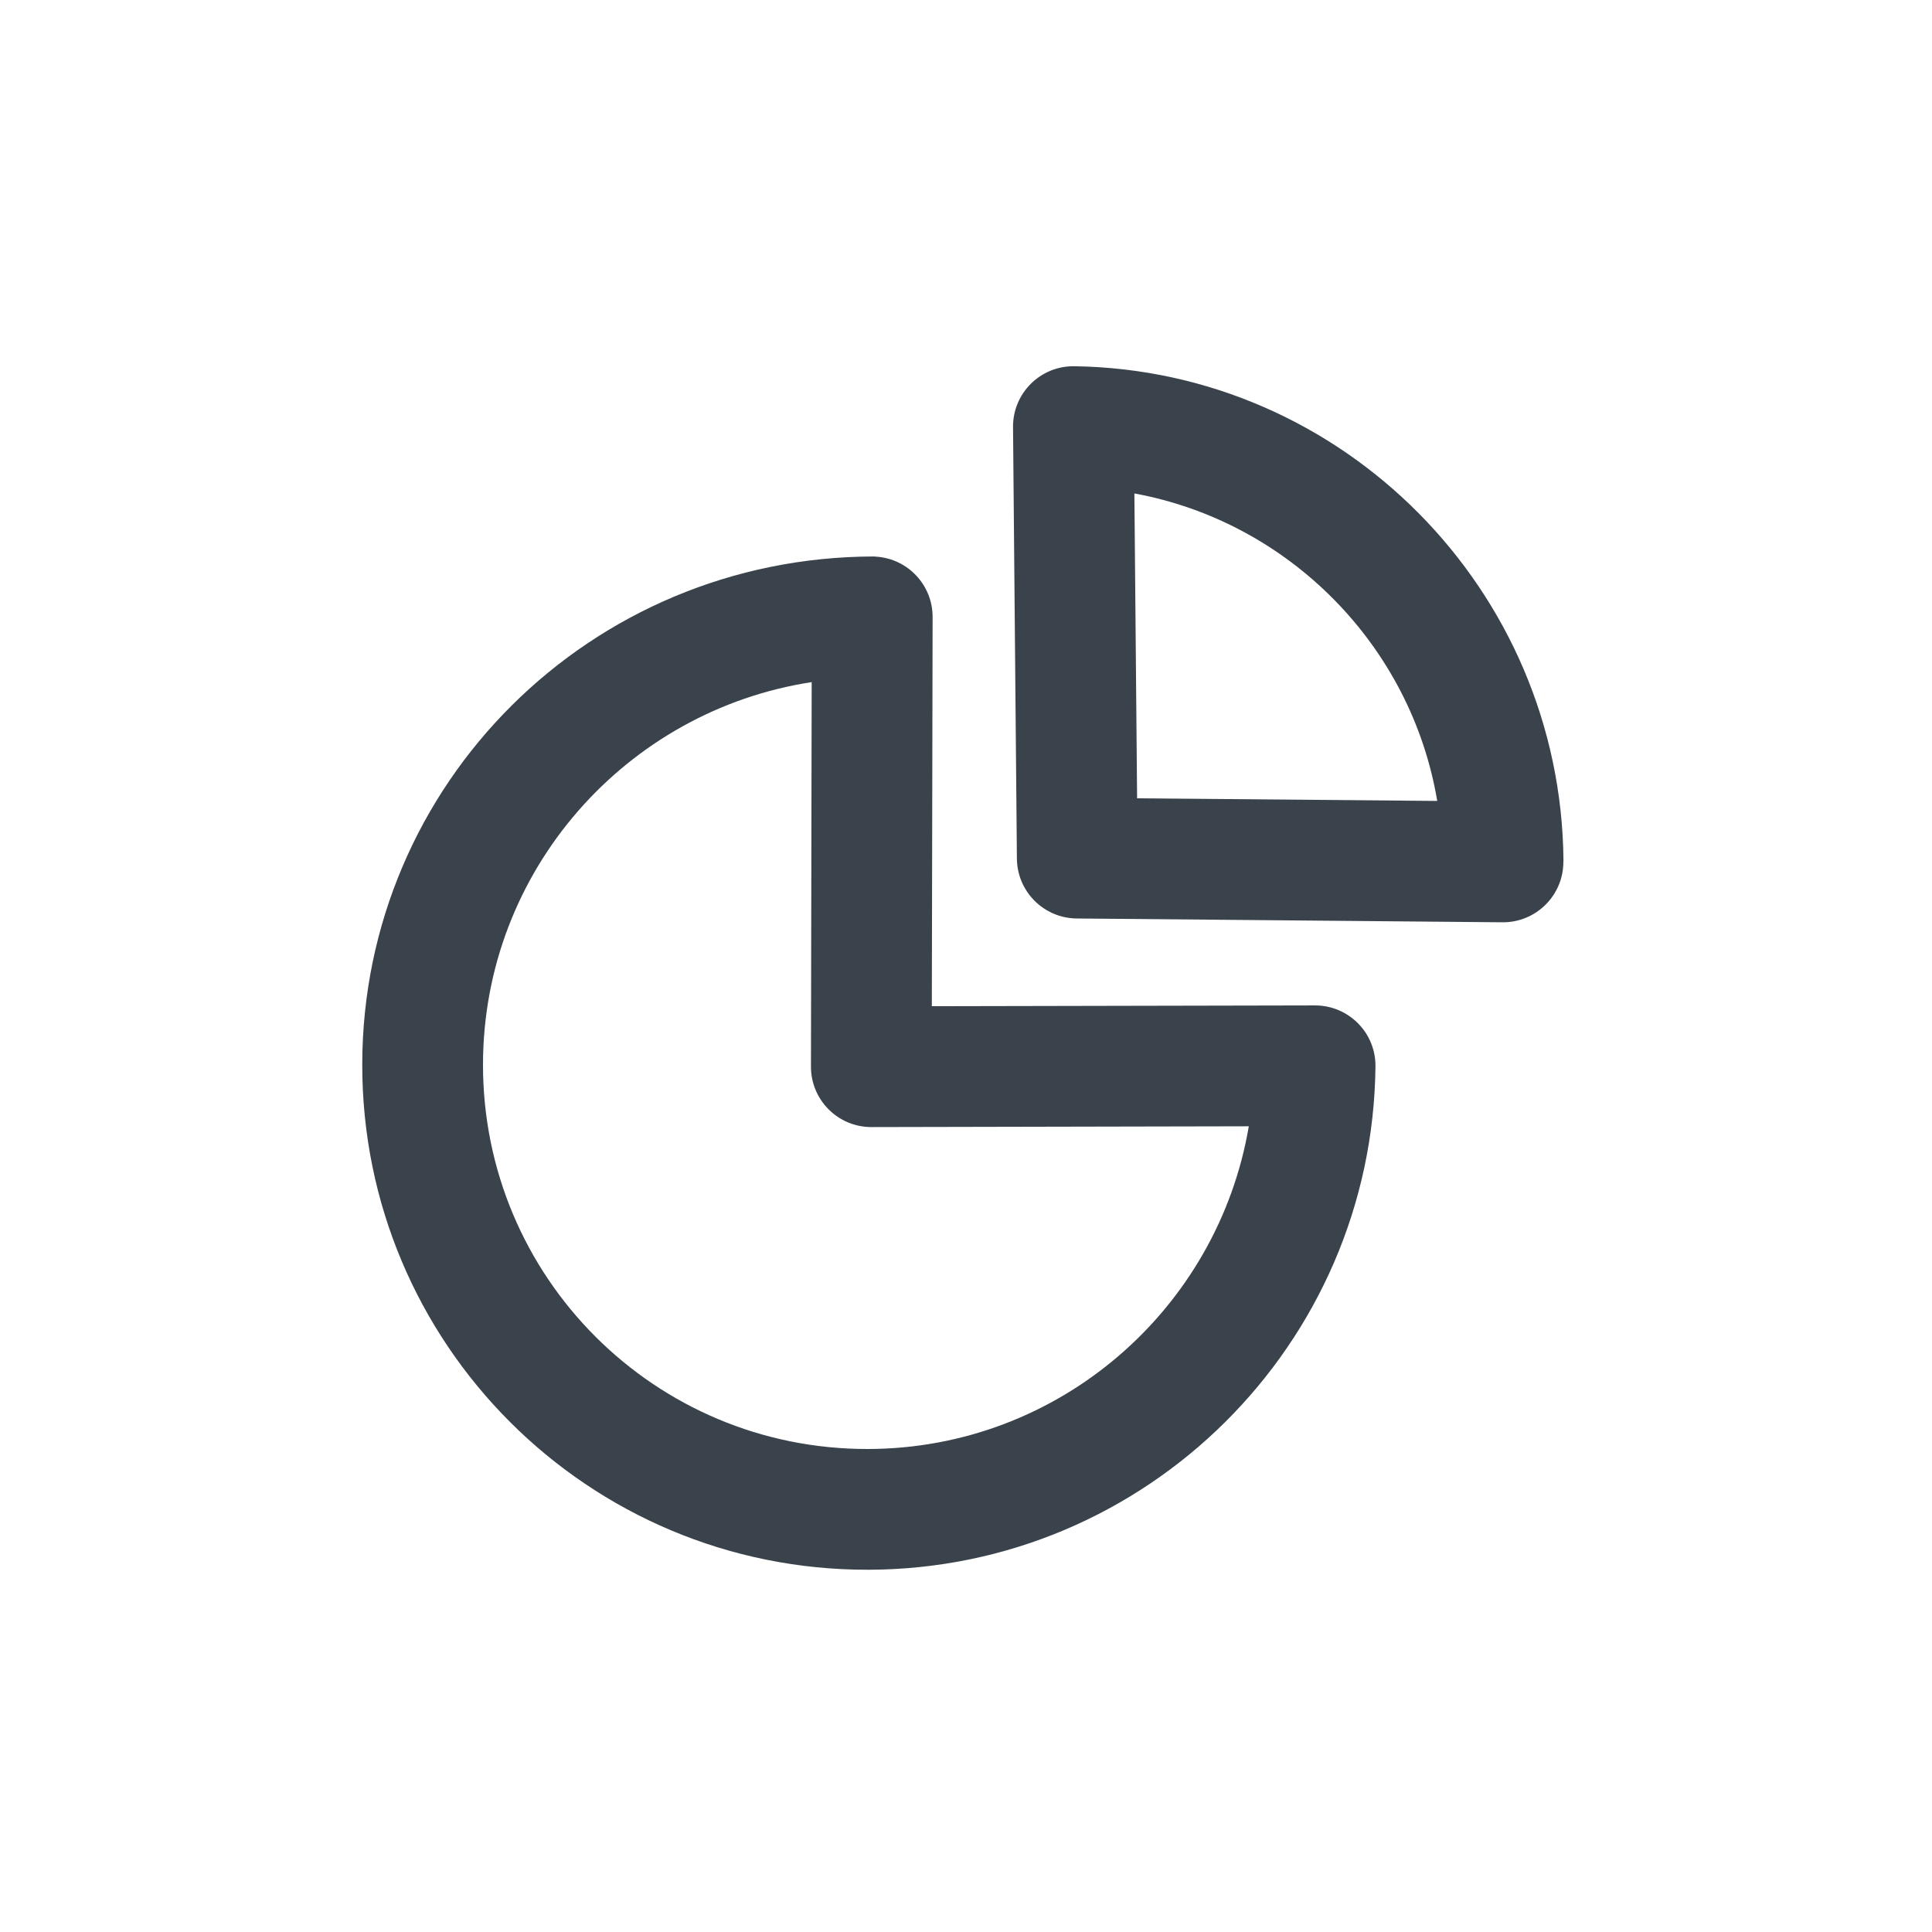
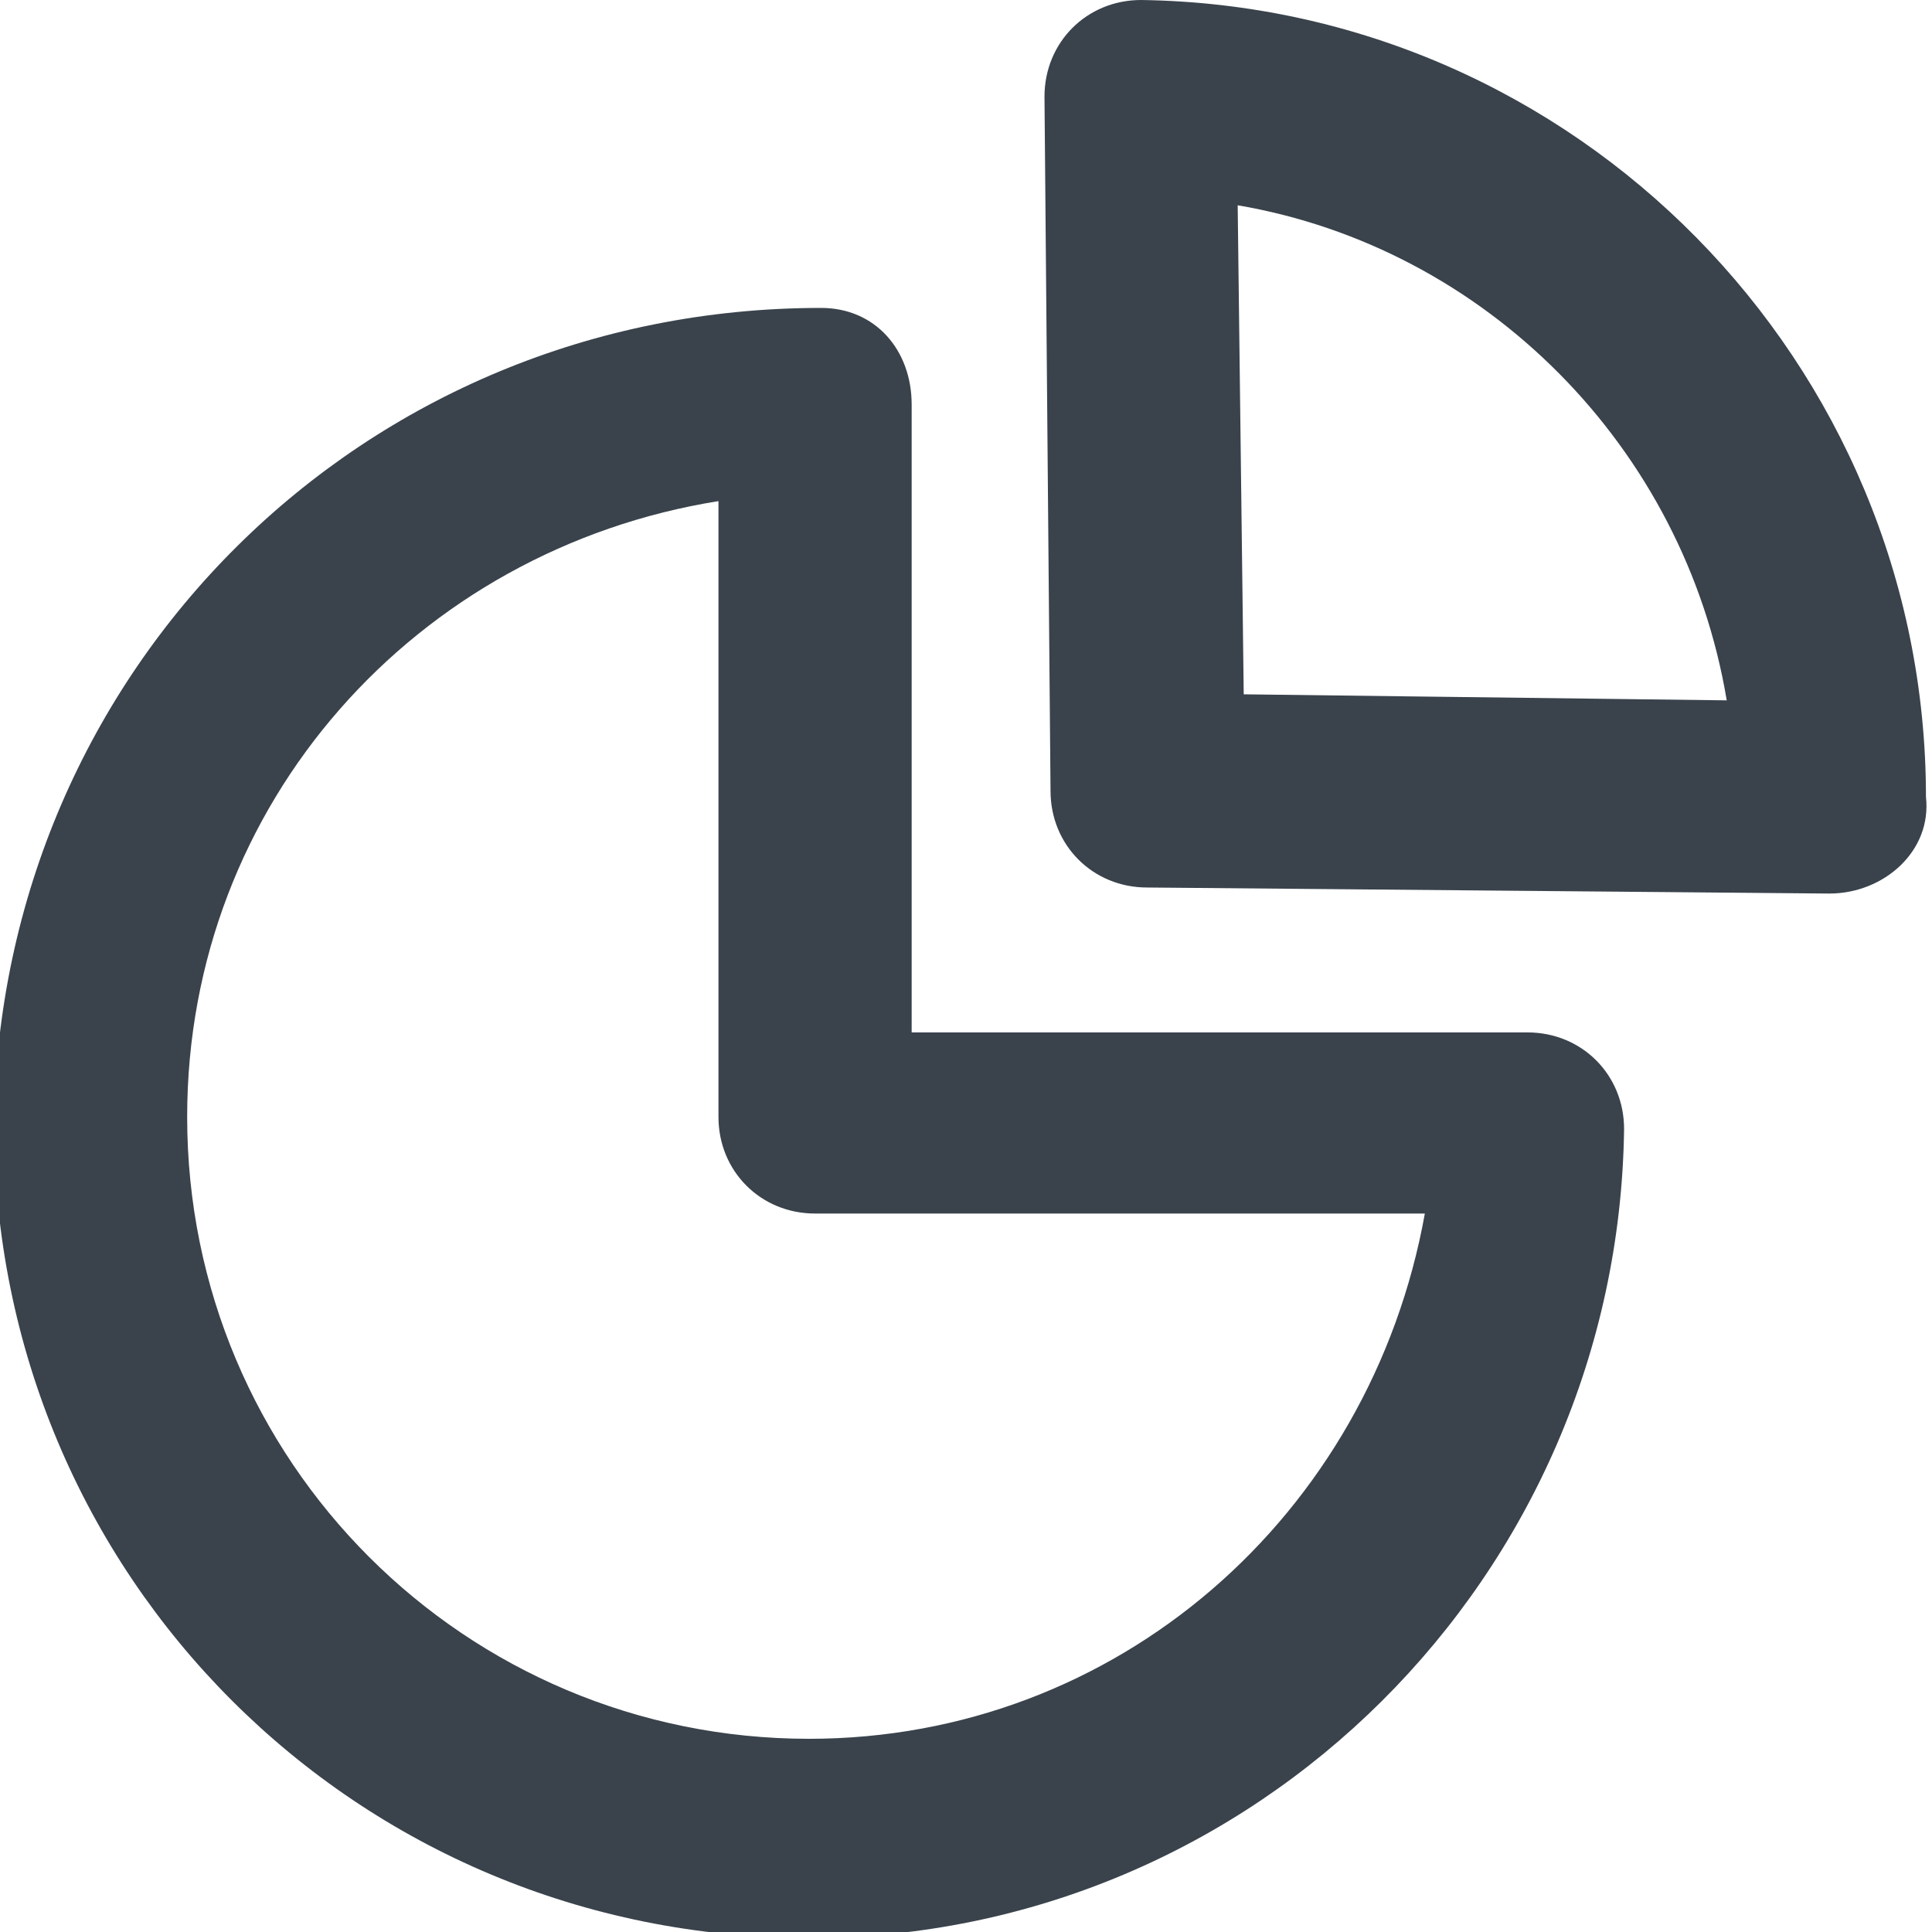
- <svg xmlns="http://www.w3.org/2000/svg" width="32px" height="32px" viewBox="0 0 32 32" version="1.1">
-   <defs />
-   <g id="Page-1" stroke="none" stroke-width="1" fill="none" fill-rule="evenodd">
-     <g id="diagram" fill="#3A434C">
-       <path d="M14.376,24 C10.846,24.007 7.993,21.153 8,17.625 C8.006,14.421 10.37,11.77 13.444,11.298 L13.432,17.666 C13.431,18.219 13.88,18.669 14.434,18.668 L20.684,18.655 C20.17,21.683 17.542,23.994 14.376,24 M14.511,9.22 C14.505,9.22 14.505,9.22 14.498,9.219 L14.472,9.217 C9.771,9.225 6.009,12.987 6,17.621 C5.99,22.257 9.743,26.009 14.38,26 C18.987,25.991 22.735,22.269 22.782,17.663 C22.788,17.106 22.337,16.652 21.78,16.653 L15.434,16.666 L15.447,10.22 C15.448,9.692 15.038,9.254 14.511,9.22 M23.805,13.266 L18.834,13.222 L18.789,8.173 C21.35,8.643 23.374,10.695 23.805,13.266 M25.896,14.253 C25.857,9.764 22.237,6.129 17.794,6.066 C17.232,6.058 16.774,6.513 16.779,7.075 L16.843,14.222 C16.848,14.767 17.289,15.208 17.834,15.213 L24.885,15.276 C25.444,15.281 25.899,14.826 25.894,14.267 C25.893,14.317 25.893,14.317 25.893,14.311 C25.894,14.293 25.894,14.293 25.896,14.253" />
-     </g>
+ <svg xmlns="http://www.w3.org/2000/svg" version="1.1" x="0px" y="0px" viewBox="0 0 32 32" style="enable-background:new 0 0 32 32;" xml:space="preserve">
+   <style type="text/css">
+ 	.st0{fill:#3A434C;}
+ </style>
+   <g id="diagram">
+     <path class="st0" d="M13.4,28.8c-5.7,0-10.3-4.6-10.3-10.3c0-5.2,3.8-9.4,8.8-10.2l0,10.2c0,0.9,0.7,1.6,1.6,1.6l10.1,0   C22.7,25.1,18.5,28.8,13.4,28.8 M13.6,5.1C13.6,5.1,13.6,5.1,13.6,5.1L13.6,5.1C6,5.1,0,11.1-0.1,18.6c0,7.5,6,13.5,13.5,13.5   c7.4,0,13.4-6,13.5-13.4c0-0.9-0.7-1.6-1.6-1.6l-10.2,0l0-10.4C15.1,5.8,14.5,5.1,13.6,5.1 M28.6,11.6l-8-0.1l-0.1-8.1   C24.6,4.1,27.9,7.4,28.6,11.6 M31.9,13.2C31.9,6,26.1,0.1,18.9,0c-0.9,0-1.6,0.7-1.6,1.6l0.1,11.5c0,0.9,0.7,1.6,1.6,1.6l11.3,0.1   C31.2,14.8,32,14.1,31.9,13.2C31.9,13.3,31.9,13.3,31.9,13.2C31.9,13.2,31.9,13.2,31.9,13.2" />
  </g>
</svg>
